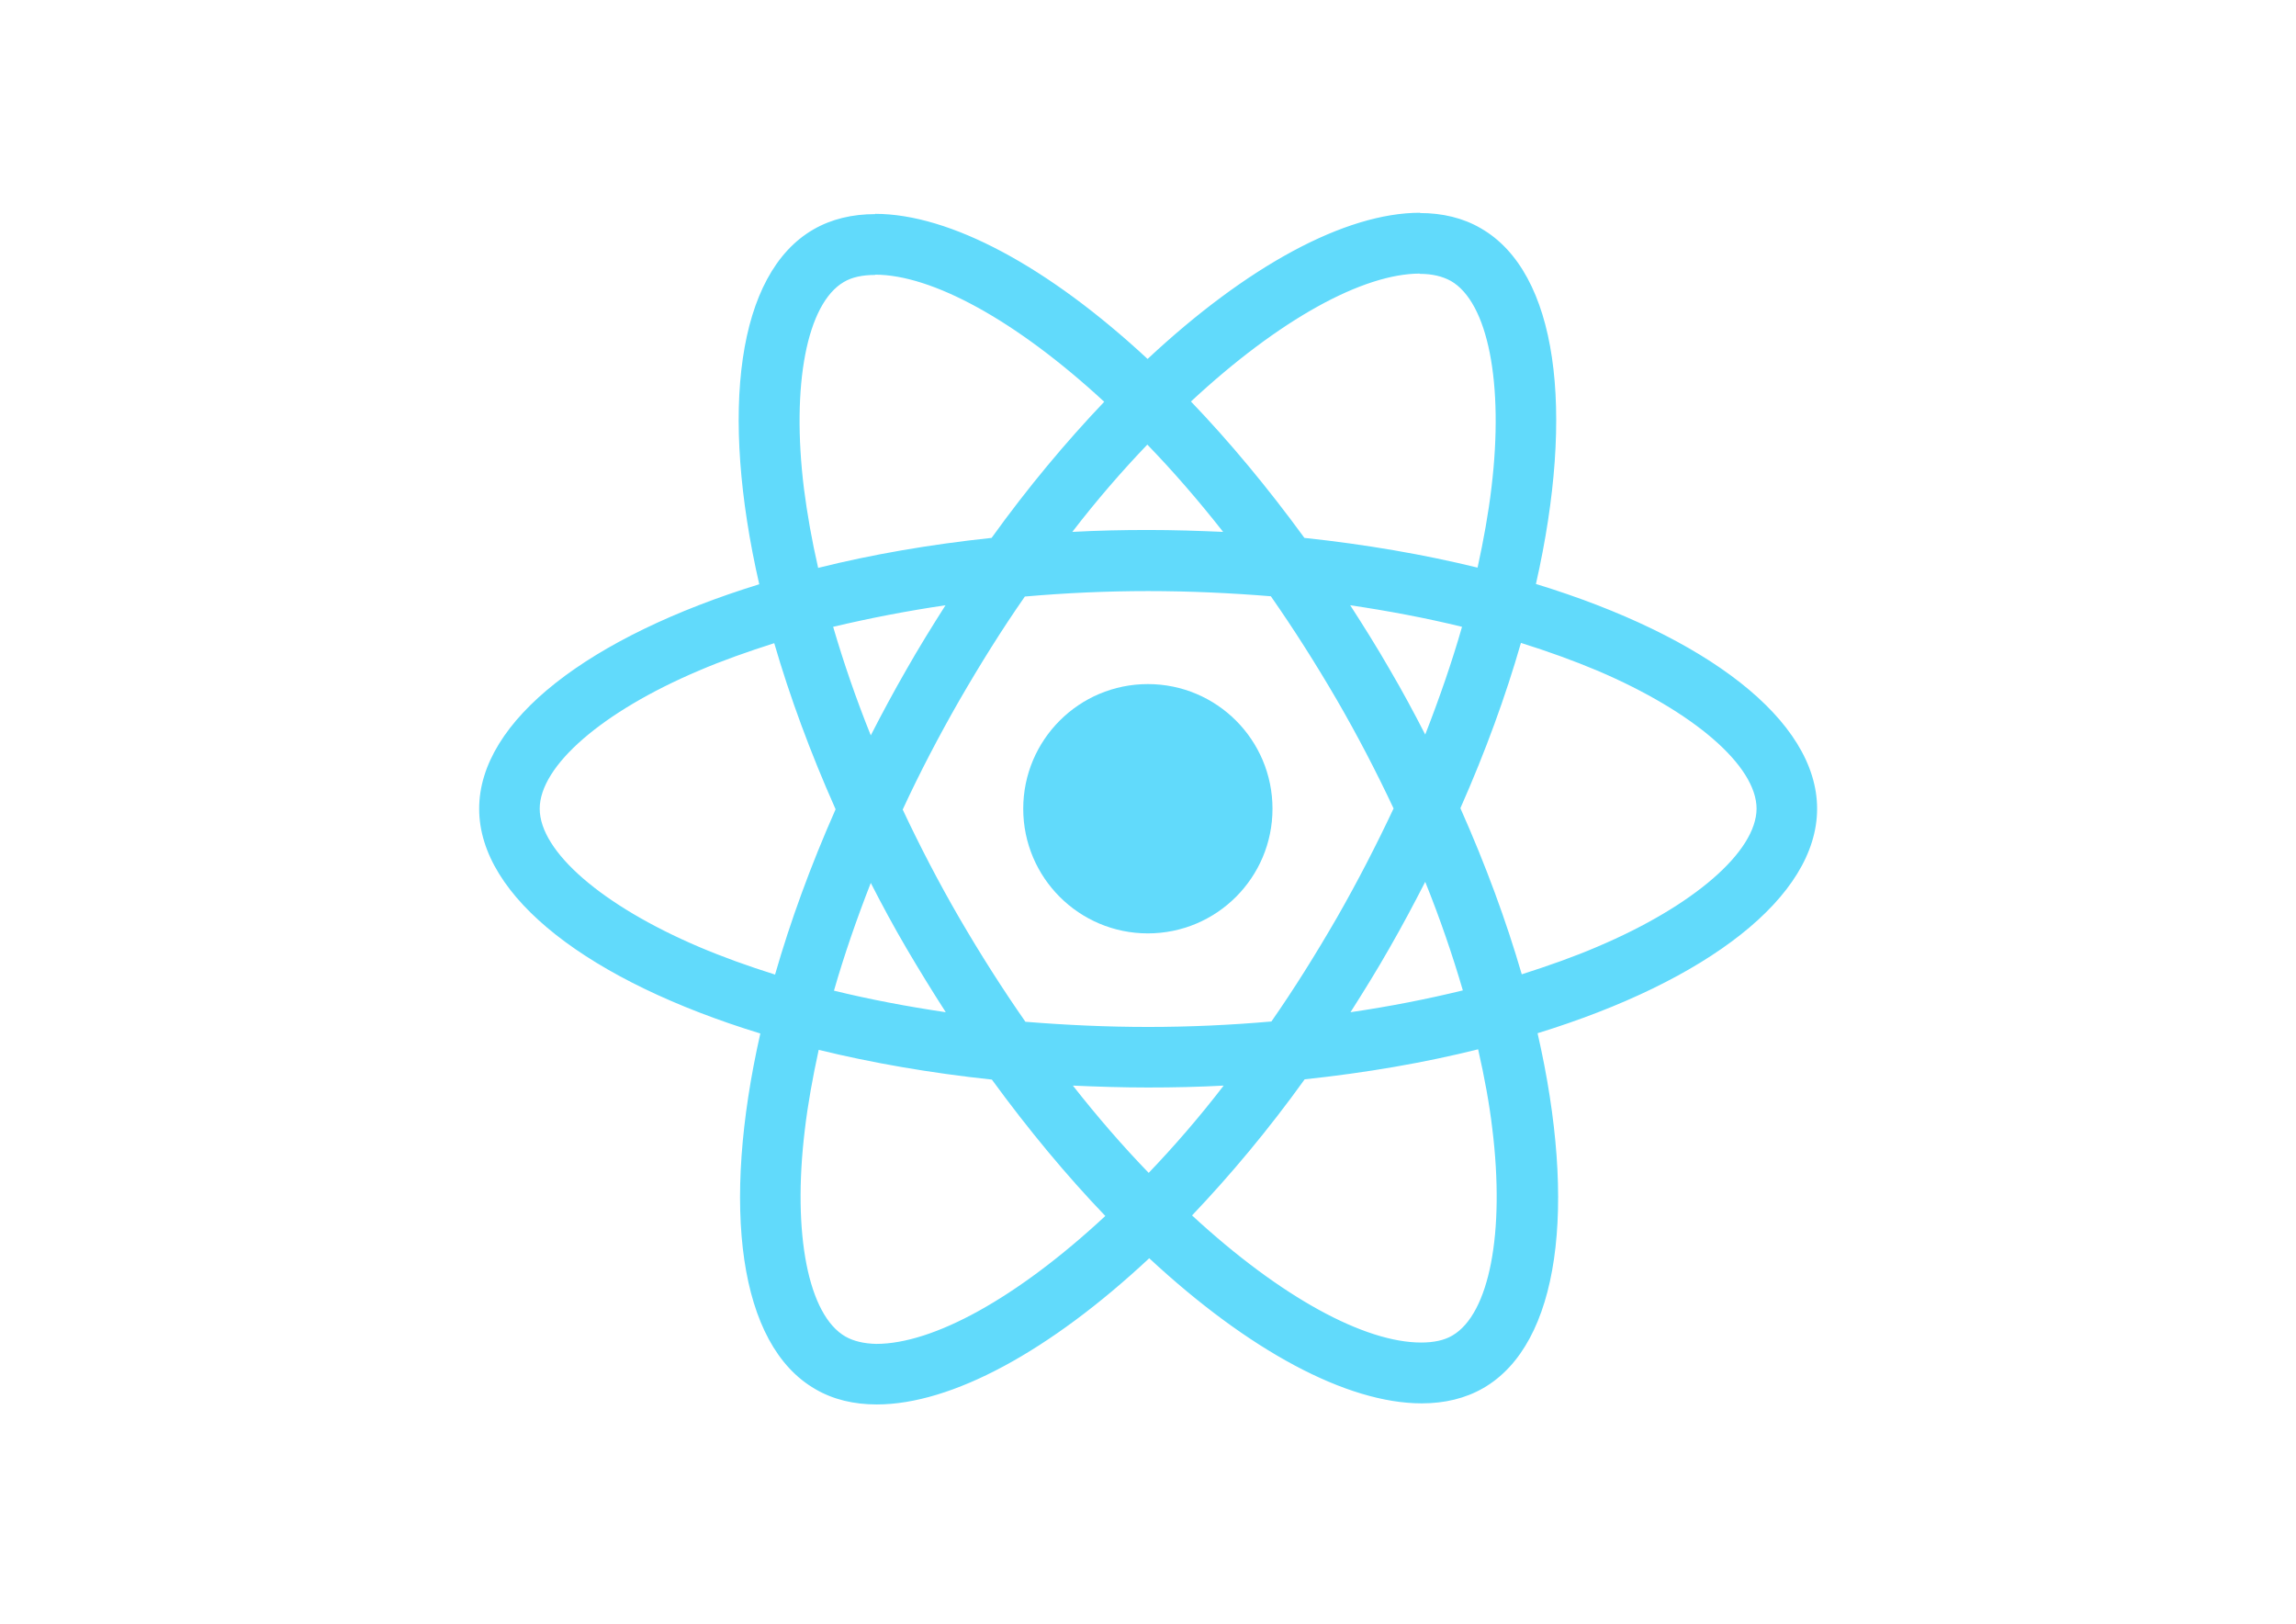
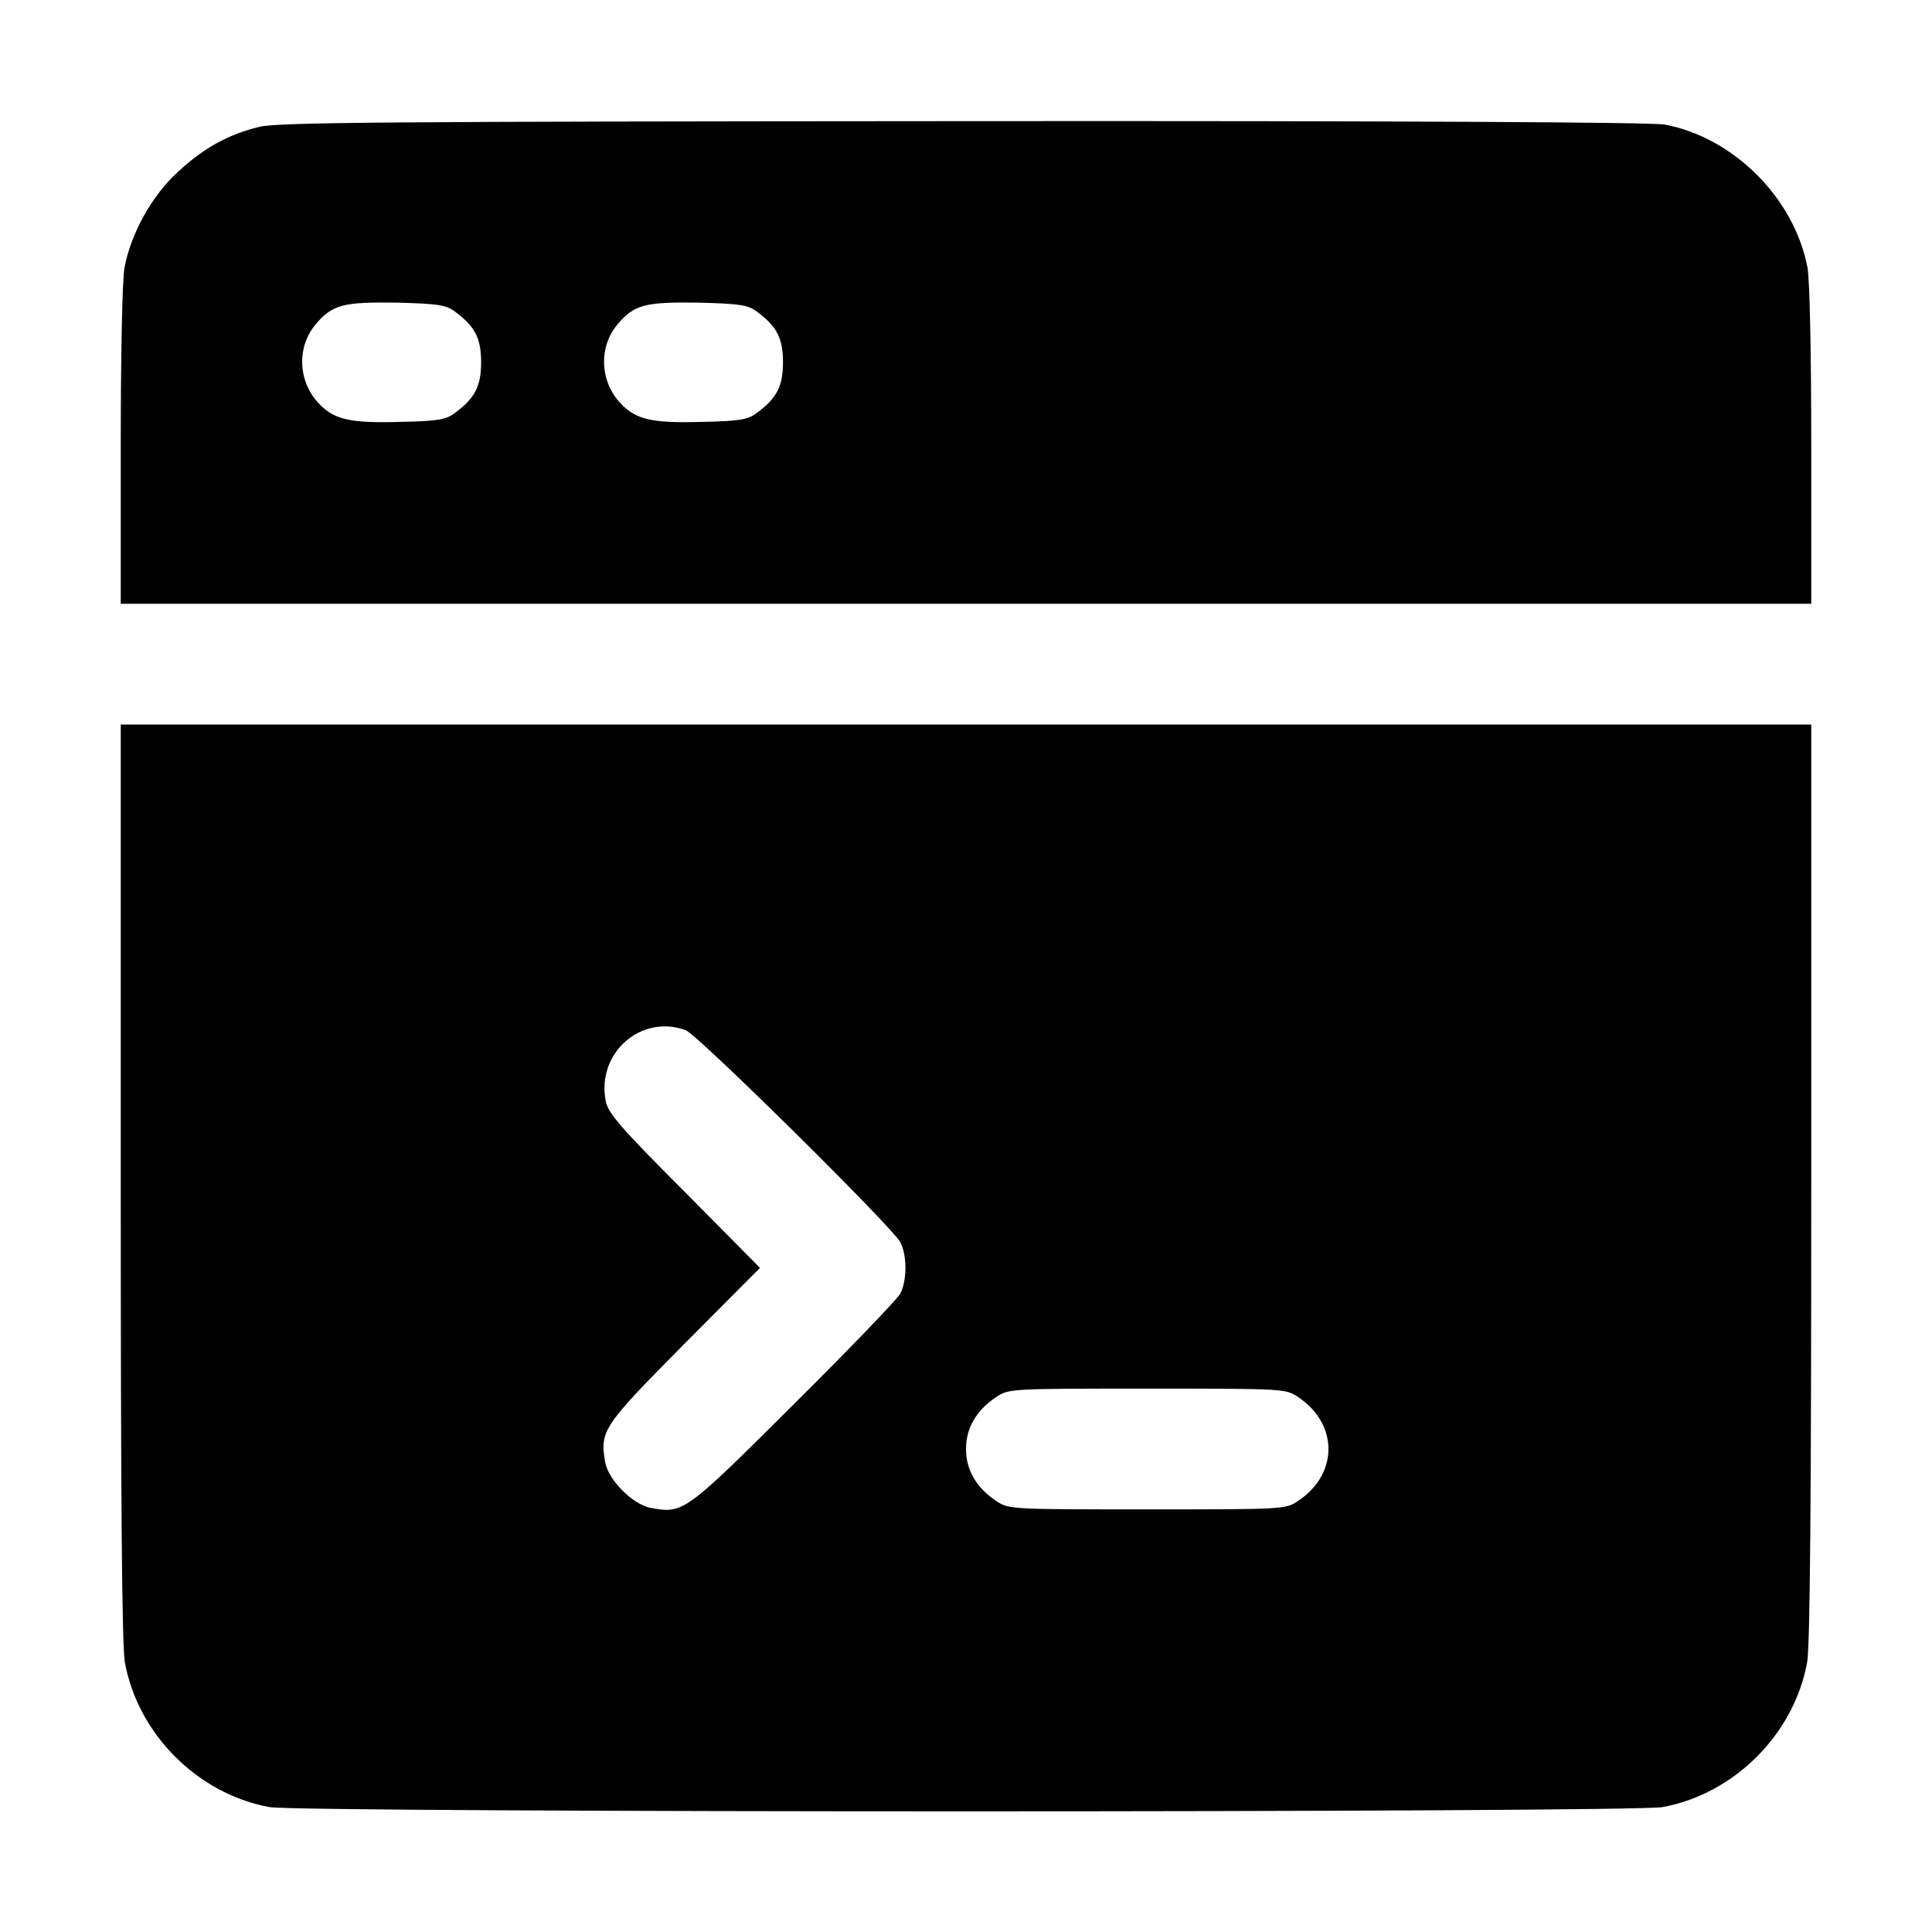
- <svg xmlns="http://www.w3.org/2000/svg" viewBox="0 0 841.9 595.3">
-   <g fill="#61DAFB">
-     <path d="M666.3 296.5c0-32.5-40.7-63.3-103.1-82.4 14.4-63.6 8-114.2-20.2-130.4-6.5-3.8-14.1-5.6-22.4-5.6v22.3c4.6 0 8.3.9 11.4 2.6 13.6 7.8 19.5 37.5 14.9 75.7-1.1 9.4-2.9 19.3-5.1 29.4-19.6-4.8-41-8.5-63.5-10.9-13.5-18.5-27.5-35.3-41.6-50 32.6-30.3 63.2-46.9 84-46.9V78c-27.5 0-63.5 19.6-99.9 53.6-36.4-33.8-72.4-53.2-99.9-53.2v22.3c20.7 0 51.4 16.5 84 46.6-14 14.7-28 31.4-41.3 49.9-22.6 2.4-44 6.1-63.6 11-2.3-10-4-19.7-5.2-29-4.7-38.2 1.1-67.9 14.6-75.8 3-1.8 6.9-2.6 11.5-2.6V78.5c-8.4 0-16 1.8-22.6 5.6-28.1 16.2-34.4 66.7-19.9 130.1-62.2 19.2-102.7 49.9-102.7 82.3 0 32.5 40.7 63.3 103.1 82.4-14.4 63.6-8 114.2 20.2 130.4 6.5 3.8 14.1 5.6 22.5 5.6 27.5 0 63.5-19.6 99.9-53.6 36.4 33.8 72.4 53.2 99.9 53.2 8.4 0 16-1.8 22.6-5.6 28.1-16.2 34.4-66.7 19.9-130.1 62-19.1 102.5-49.9 102.5-82.3zm-130.2-66.7c-3.7 12.9-8.3 26.2-13.5 39.5-4.1-8-8.4-16-13.1-24-4.6-8-9.5-15.8-14.4-23.4 14.2 2.1 27.9 4.7 41 7.9zm-45.8 106.5c-7.8 13.5-15.8 26.3-24.1 38.2-14.9 1.3-30 2-45.2 2-15.1 0-30.2-.7-45-1.9-8.3-11.9-16.4-24.6-24.2-38-7.6-13.1-14.5-26.4-20.8-39.8 6.2-13.4 13.2-26.8 20.7-39.9 7.8-13.5 15.8-26.3 24.1-38.2 14.9-1.3 30-2 45.2-2 15.1 0 30.2.7 45 1.9 8.3 11.9 16.4 24.6 24.2 38 7.6 13.1 14.5 26.4 20.8 39.8-6.3 13.4-13.2 26.8-20.7 39.9zm32.3-13c5.4 13.4 10 26.8 13.8 39.8-13.1 3.2-26.9 5.9-41.2 8 4.9-7.7 9.8-15.6 14.4-23.7 4.6-8 8.9-16.1 13-24.1zM421.2 430c-9.3-9.6-18.6-20.3-27.8-32 9 .4 18.2.7 27.5.7 9.4 0 18.7-.2 27.8-.7-9 11.7-18.3 22.4-27.5 32zm-74.4-58.9c-14.2-2.1-27.9-4.7-41-7.9 3.7-12.9 8.3-26.2 13.5-39.5 4.1 8 8.4 16 13.1 24 4.7 8 9.5 15.8 14.4 23.4zM420.7 163c9.3 9.6 18.6 20.3 27.8 32-9-.4-18.2-.7-27.5-.7-9.4 0-18.7.2-27.8.7 9-11.7 18.3-22.4 27.5-32zm-74 58.9c-4.9 7.7-9.8 15.6-14.4 23.7-4.6 8-8.9 16-13 24-5.4-13.4-10-26.8-13.8-39.8 13.1-3.1 26.9-5.8 41.2-7.9zm-90.5 125.2c-35.4-15.1-58.3-34.9-58.3-50.6 0-15.7 22.9-35.6 58.3-50.6 8.6-3.7 18-7 27.7-10.1 5.7 19.6 13.2 40 22.5 60.9-9.2 20.8-16.6 41.1-22.2 60.6-9.9-3.1-19.3-6.5-28-10.2zM310 490c-13.6-7.8-19.5-37.5-14.9-75.7 1.1-9.4 2.9-19.3 5.1-29.4 19.6 4.8 41 8.5 63.5 10.9 13.5 18.5 27.5 35.3 41.6 50-32.6 30.3-63.2 46.9-84 46.9-4.5-.1-8.3-1-11.3-2.7zm237.2-76.2c4.7 38.2-1.1 67.9-14.6 75.8-3 1.8-6.9 2.6-11.5 2.6-20.7 0-51.4-16.5-84-46.6 14-14.7 28-31.4 41.3-49.9 22.6-2.4 44-6.1 63.6-11 2.3 10.1 4.1 19.8 5.2 29.1zm38.5-66.7c-8.6 3.7-18 7-27.7 10.1-5.7-19.6-13.2-40-22.5-60.9 9.2-20.8 16.6-41.1 22.2-60.6 9.9 3.1 19.3 6.5 28.1 10.2 35.4 15.1 58.3 34.9 58.3 50.6-.1 15.7-23 35.6-58.4 50.6zM320.8 78.4z" />
-     <circle cx="420.9" cy="296.5" r="45.7" />
-     <path d="M520.5 78.1z" />
+ <svg xmlns="http://www.w3.org/2000/svg" version="1.0" width="512pt" height="512pt" viewBox="0 0 512 512" preserveAspectRatio="xMidYMid meet">
+   <g transform="translate(0,512) scale(0.1,-0.1)" fill="#000000" stroke="none">
+     <path d="M688 4784 c-83 -20 -148 -56 -217 -120 -69 -63 -124 -163 -141 -253 -6 -30 -10 -236 -10 -472 l0 -419 2240 0 2240 0 0 419 c0 243 -4 441 -10 472 -35 184 -196 345 -379 379 -35 6 -696 10 -1860 9 -1504 -1 -1816 -3 -1863 -15z m518 -490 c53 -39 69 -71 69 -134 0 -63 -16 -95 -69 -134 -23 -18 -45 -22 -144 -24 -137 -4 -179 6 -221 53 -52 59 -54 147 -4 206 44 52 73 59 215 57 110 -3 130 -6 154 -24z m800 0 c53 -39 69 -71 69 -134 0 -63 -16 -95 -69 -134 -23 -18 -45 -22 -144 -24 -137 -4 -179 6 -221 53 -52 59 -54 147 -4 206 44 52 73 59 215 57 110 -3 130 -6 154 -24z" />
+     <path d="M320 1987 c0 -828 3 -1232 11 -1273 35 -190 193 -348 383 -383 84 -15 3608 -15 3692 0 190 35 348 193 383 383 8 41 11 445 11 1273 l0 1213 -2240 0 -2240 0 0 -1213z m1497 403 c32 -12 547 -521 569 -562 18 -35 18 -101 0 -136 -8 -15 -135 -147 -283 -294 -288 -287 -292 -290 -379 -274 -47 9 -111 73 -120 120 -15 84 -7 96 209 314 l201 202 -201 203 c-172 172 -202 208 -208 240 -24 127 94 230 212 187z m1624 -973 c106 -71 106 -203 0 -274 -34 -23 -36 -23 -401 -23 -365 0 -367 0 -401 23 -52 35 -79 82 -79 137 0 55 27 102 79 137 34 23 36 23 401 23 365 0 367 0 401 -23z" />
  </g>
</svg>
